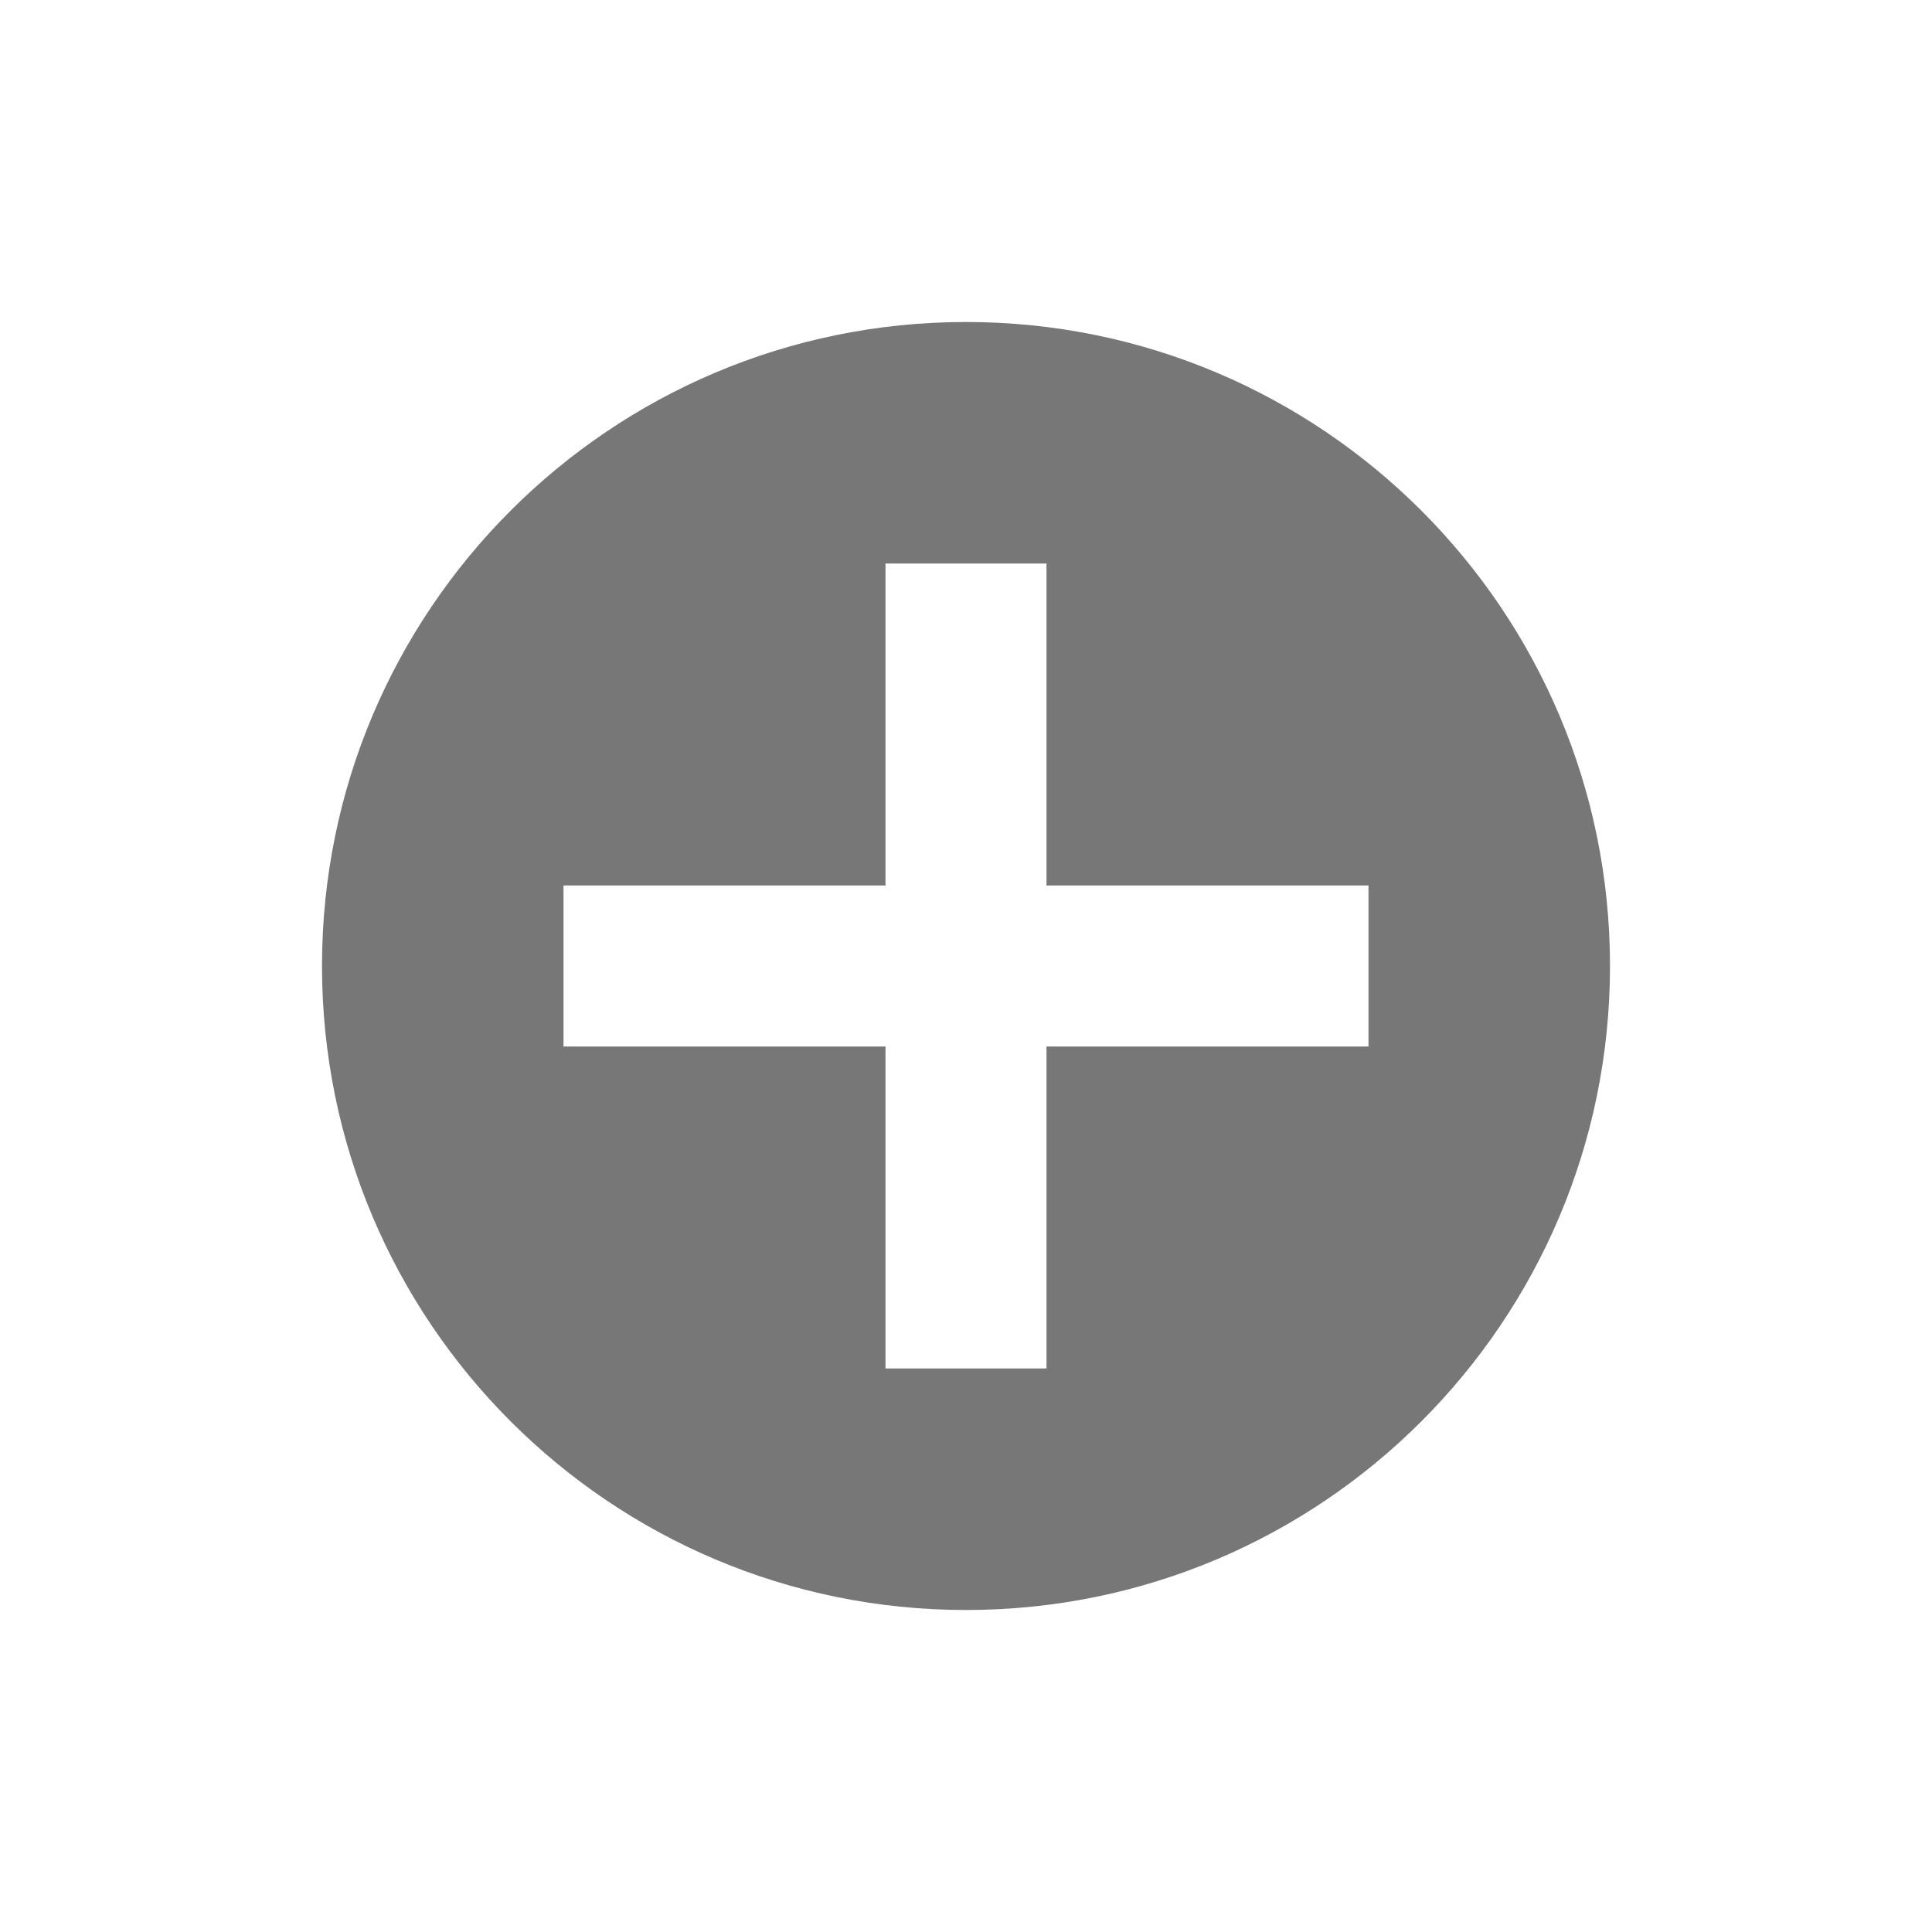
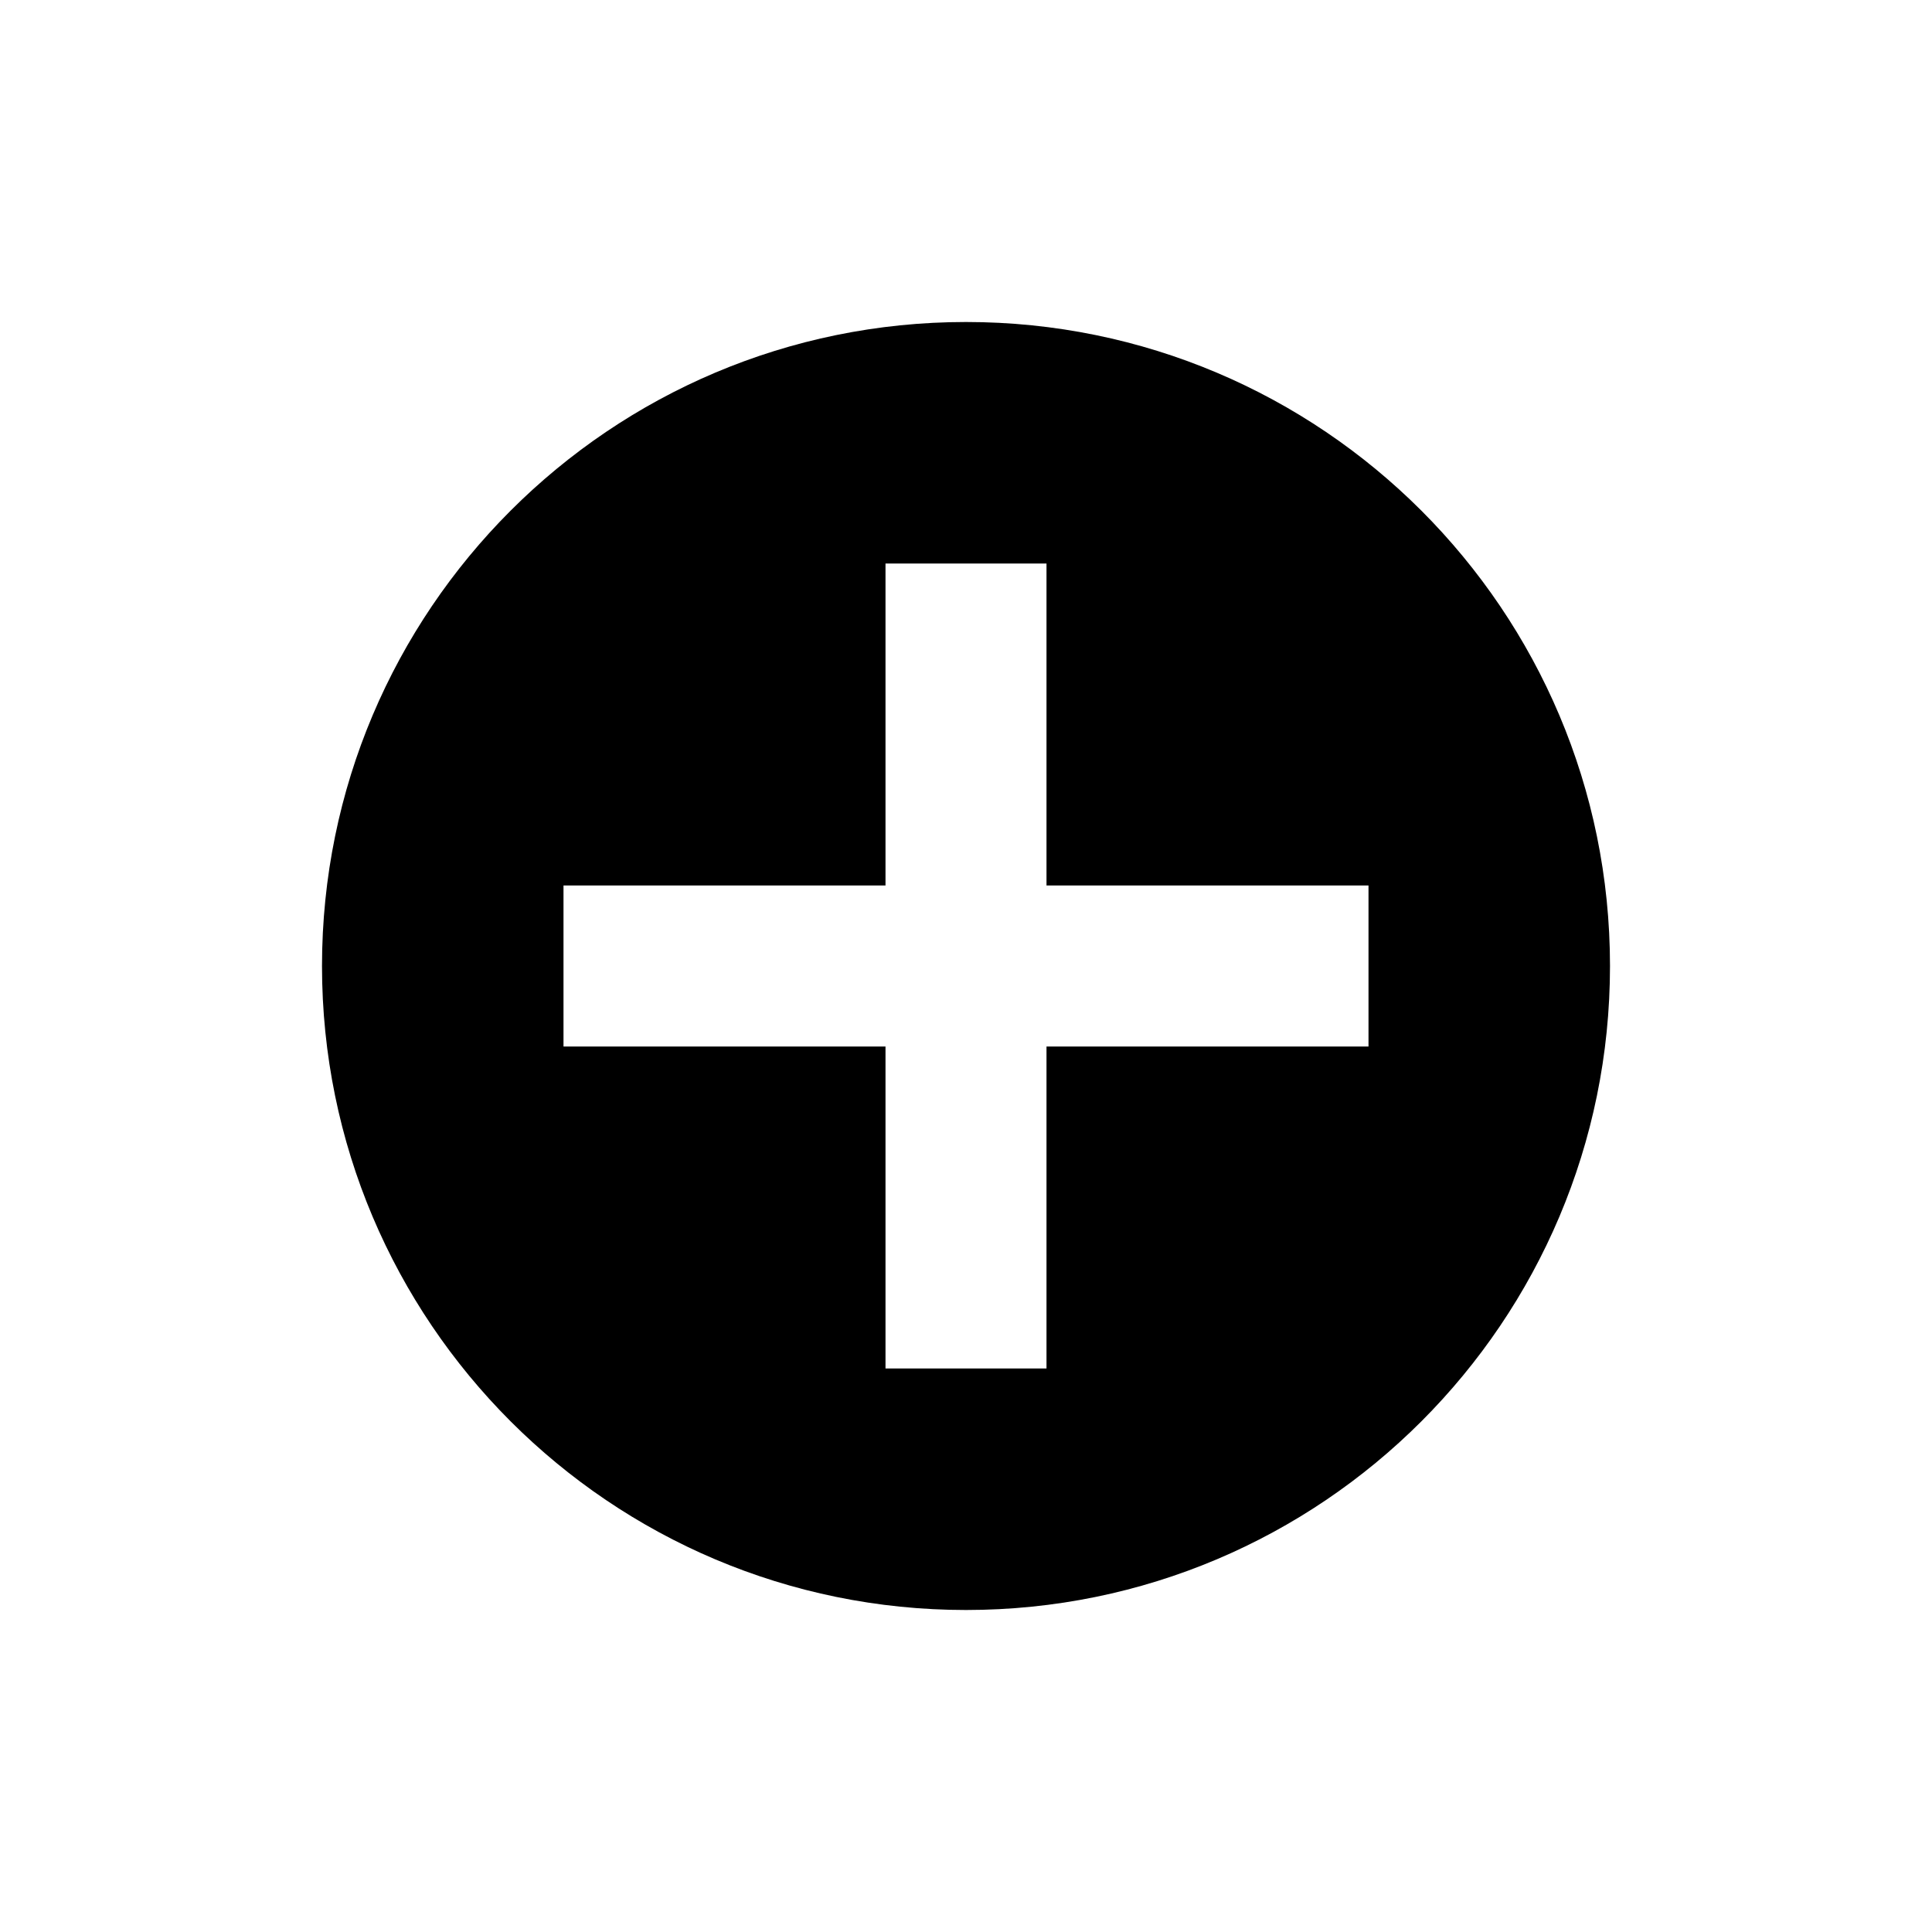
- <svg xmlns="http://www.w3.org/2000/svg" width="24px" height="24px" viewBox="0 0 24 24" version="1.1">
-   <defs />
-   <g id="Page-1" stroke="none" stroke-width="1" fill="none" fill-rule="evenodd">
-     <g id="quick-add" fill="#777777">
-       <path d="M13,11 L13,7 L11,7 L11,11 L7,11 L7,13 L11,13 L11,17 L13,17 L13,13 L17,13 L17,11 L13,11 Z M12,20 C16.418,20 20,16.418 20,12 C20,7.582 16.418,4 12,4 C7.582,4 4,7.582 4,12 C4,16.418 7.582,20 12,20 Z" id="Combined-Shape" />
-     </g>
-   </g>
+ <svg xmlns="http://www.w3.org/2000/svg" viewBox="0 0 24 24">
+   <path fill-rule="evenodd" d="M13 11V7h-2v4H7v2h4v4h2v-4h4v-2h-4zm-1 9c4.418 0 8-3.582 8-8s-3.582-8-8-8-8 3.582-8 8 3.582 8 8 8z" />
</svg>
